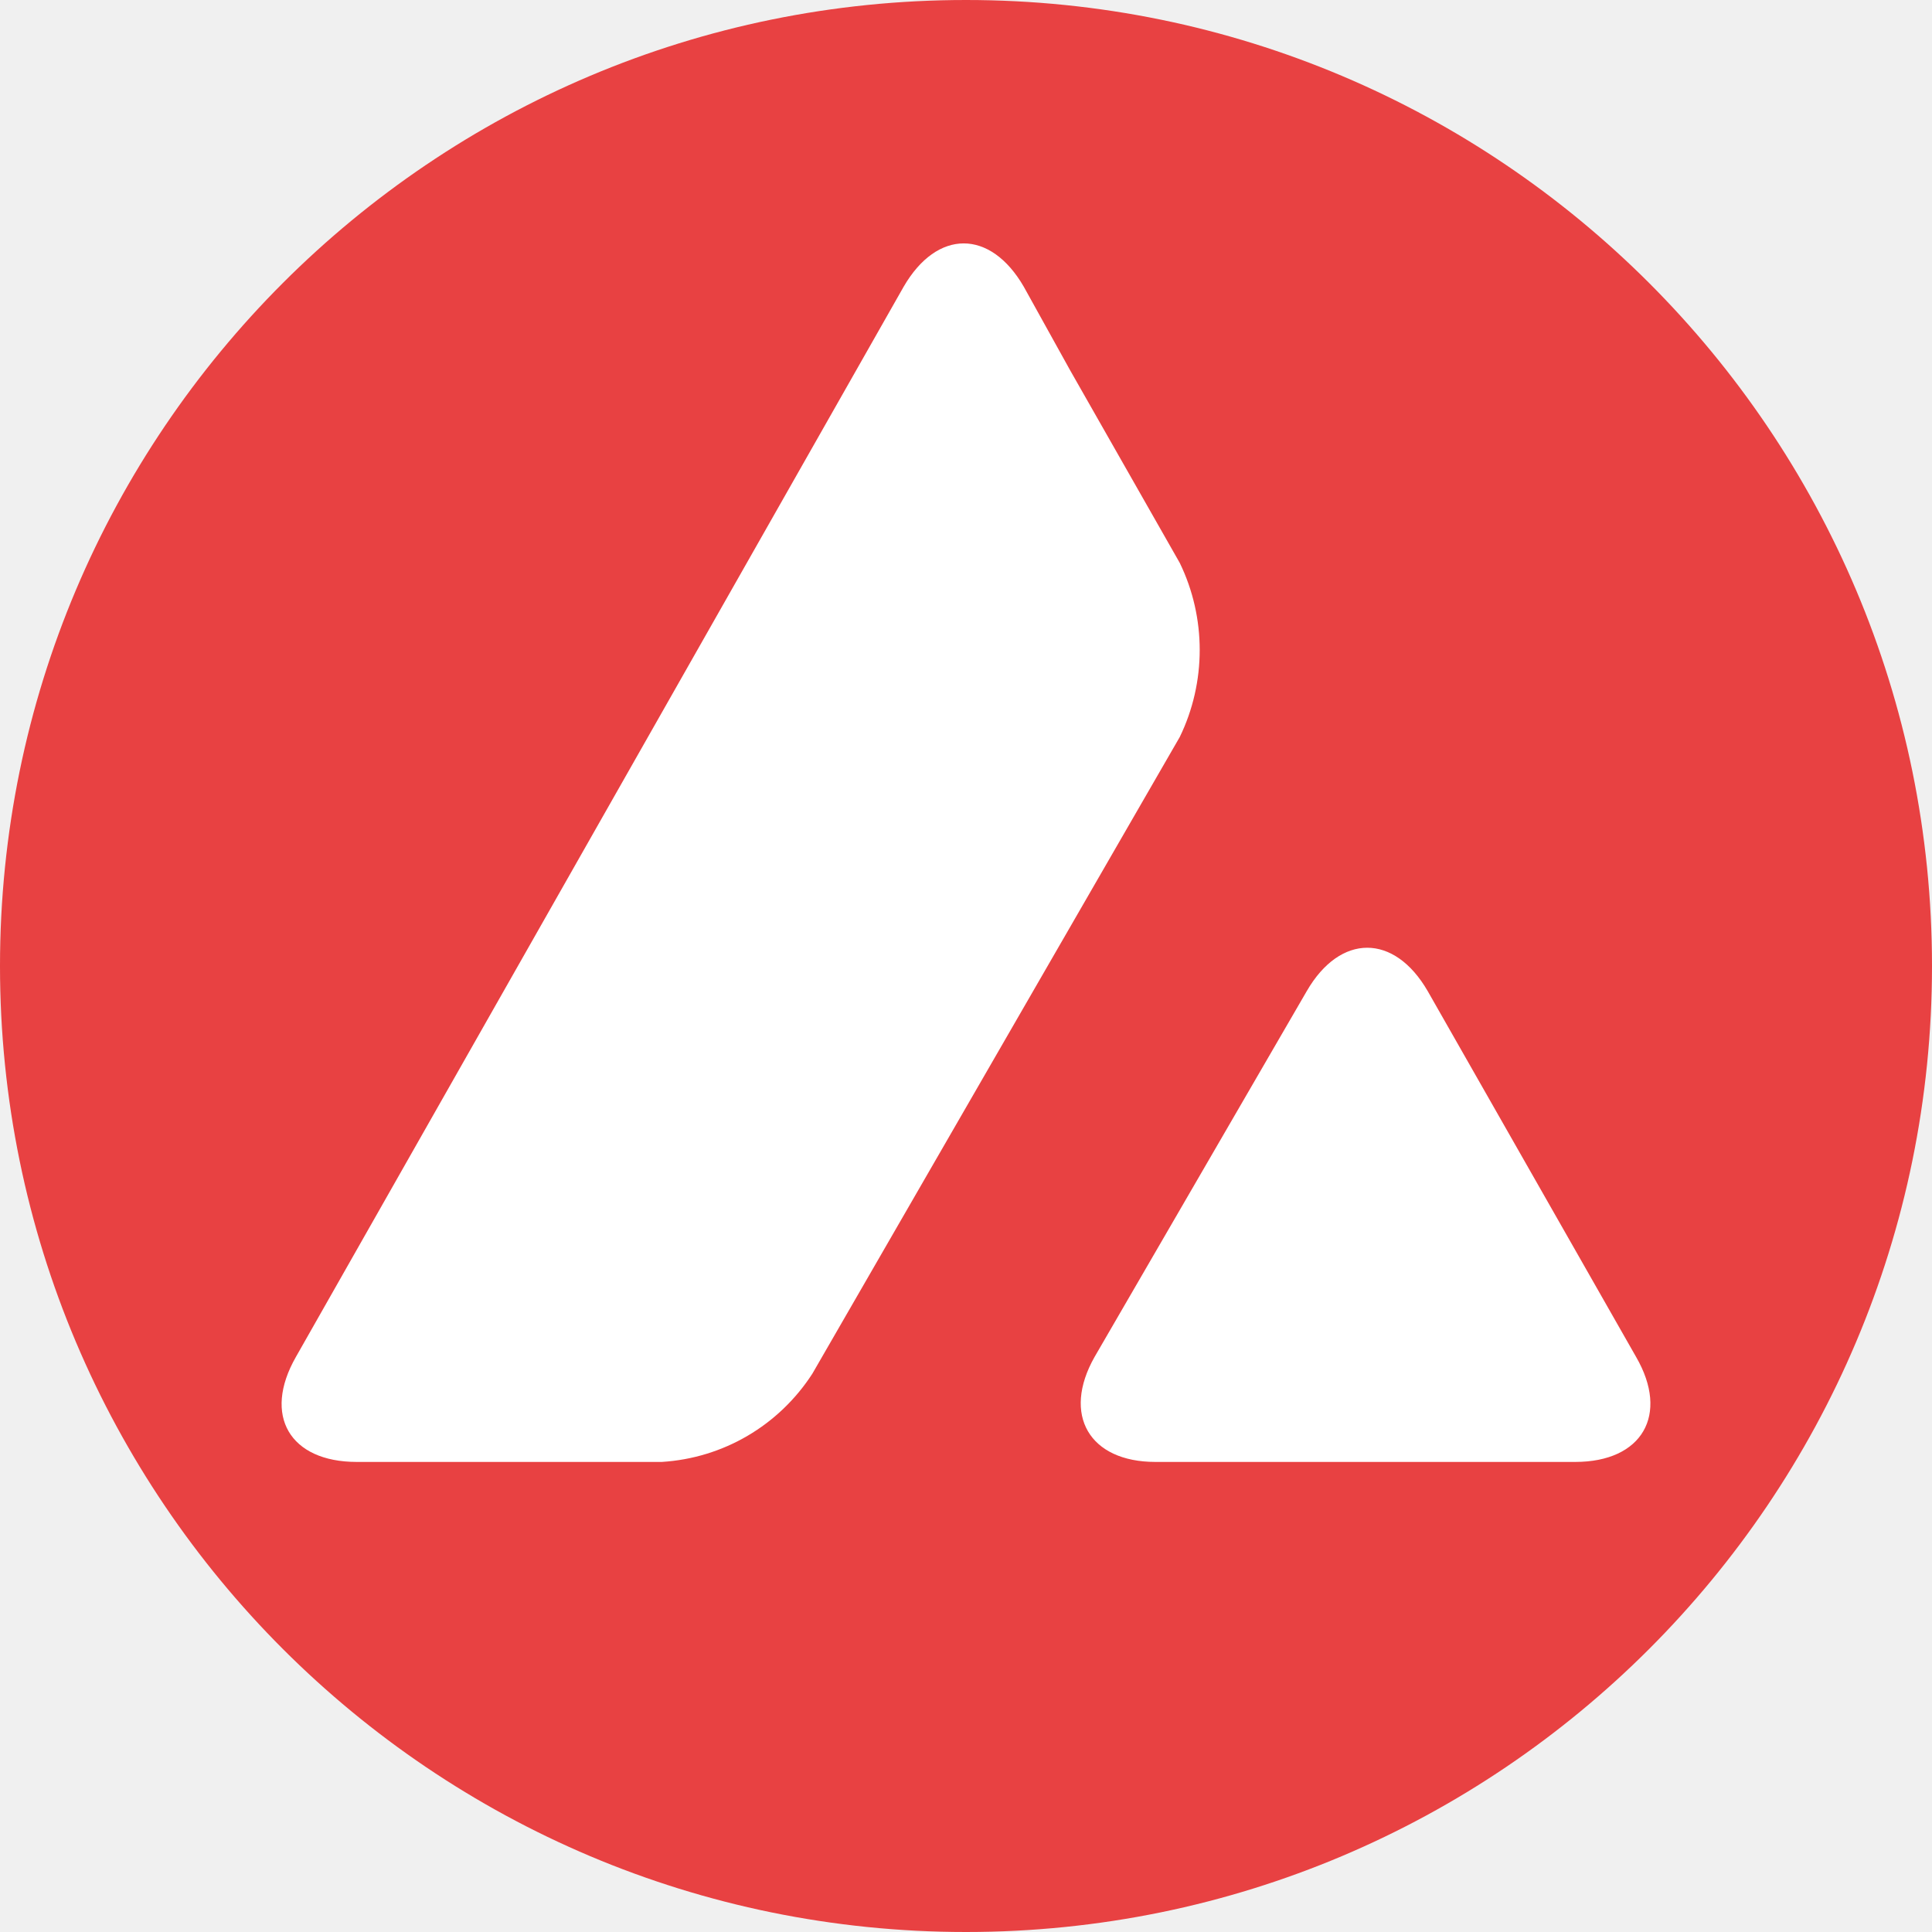
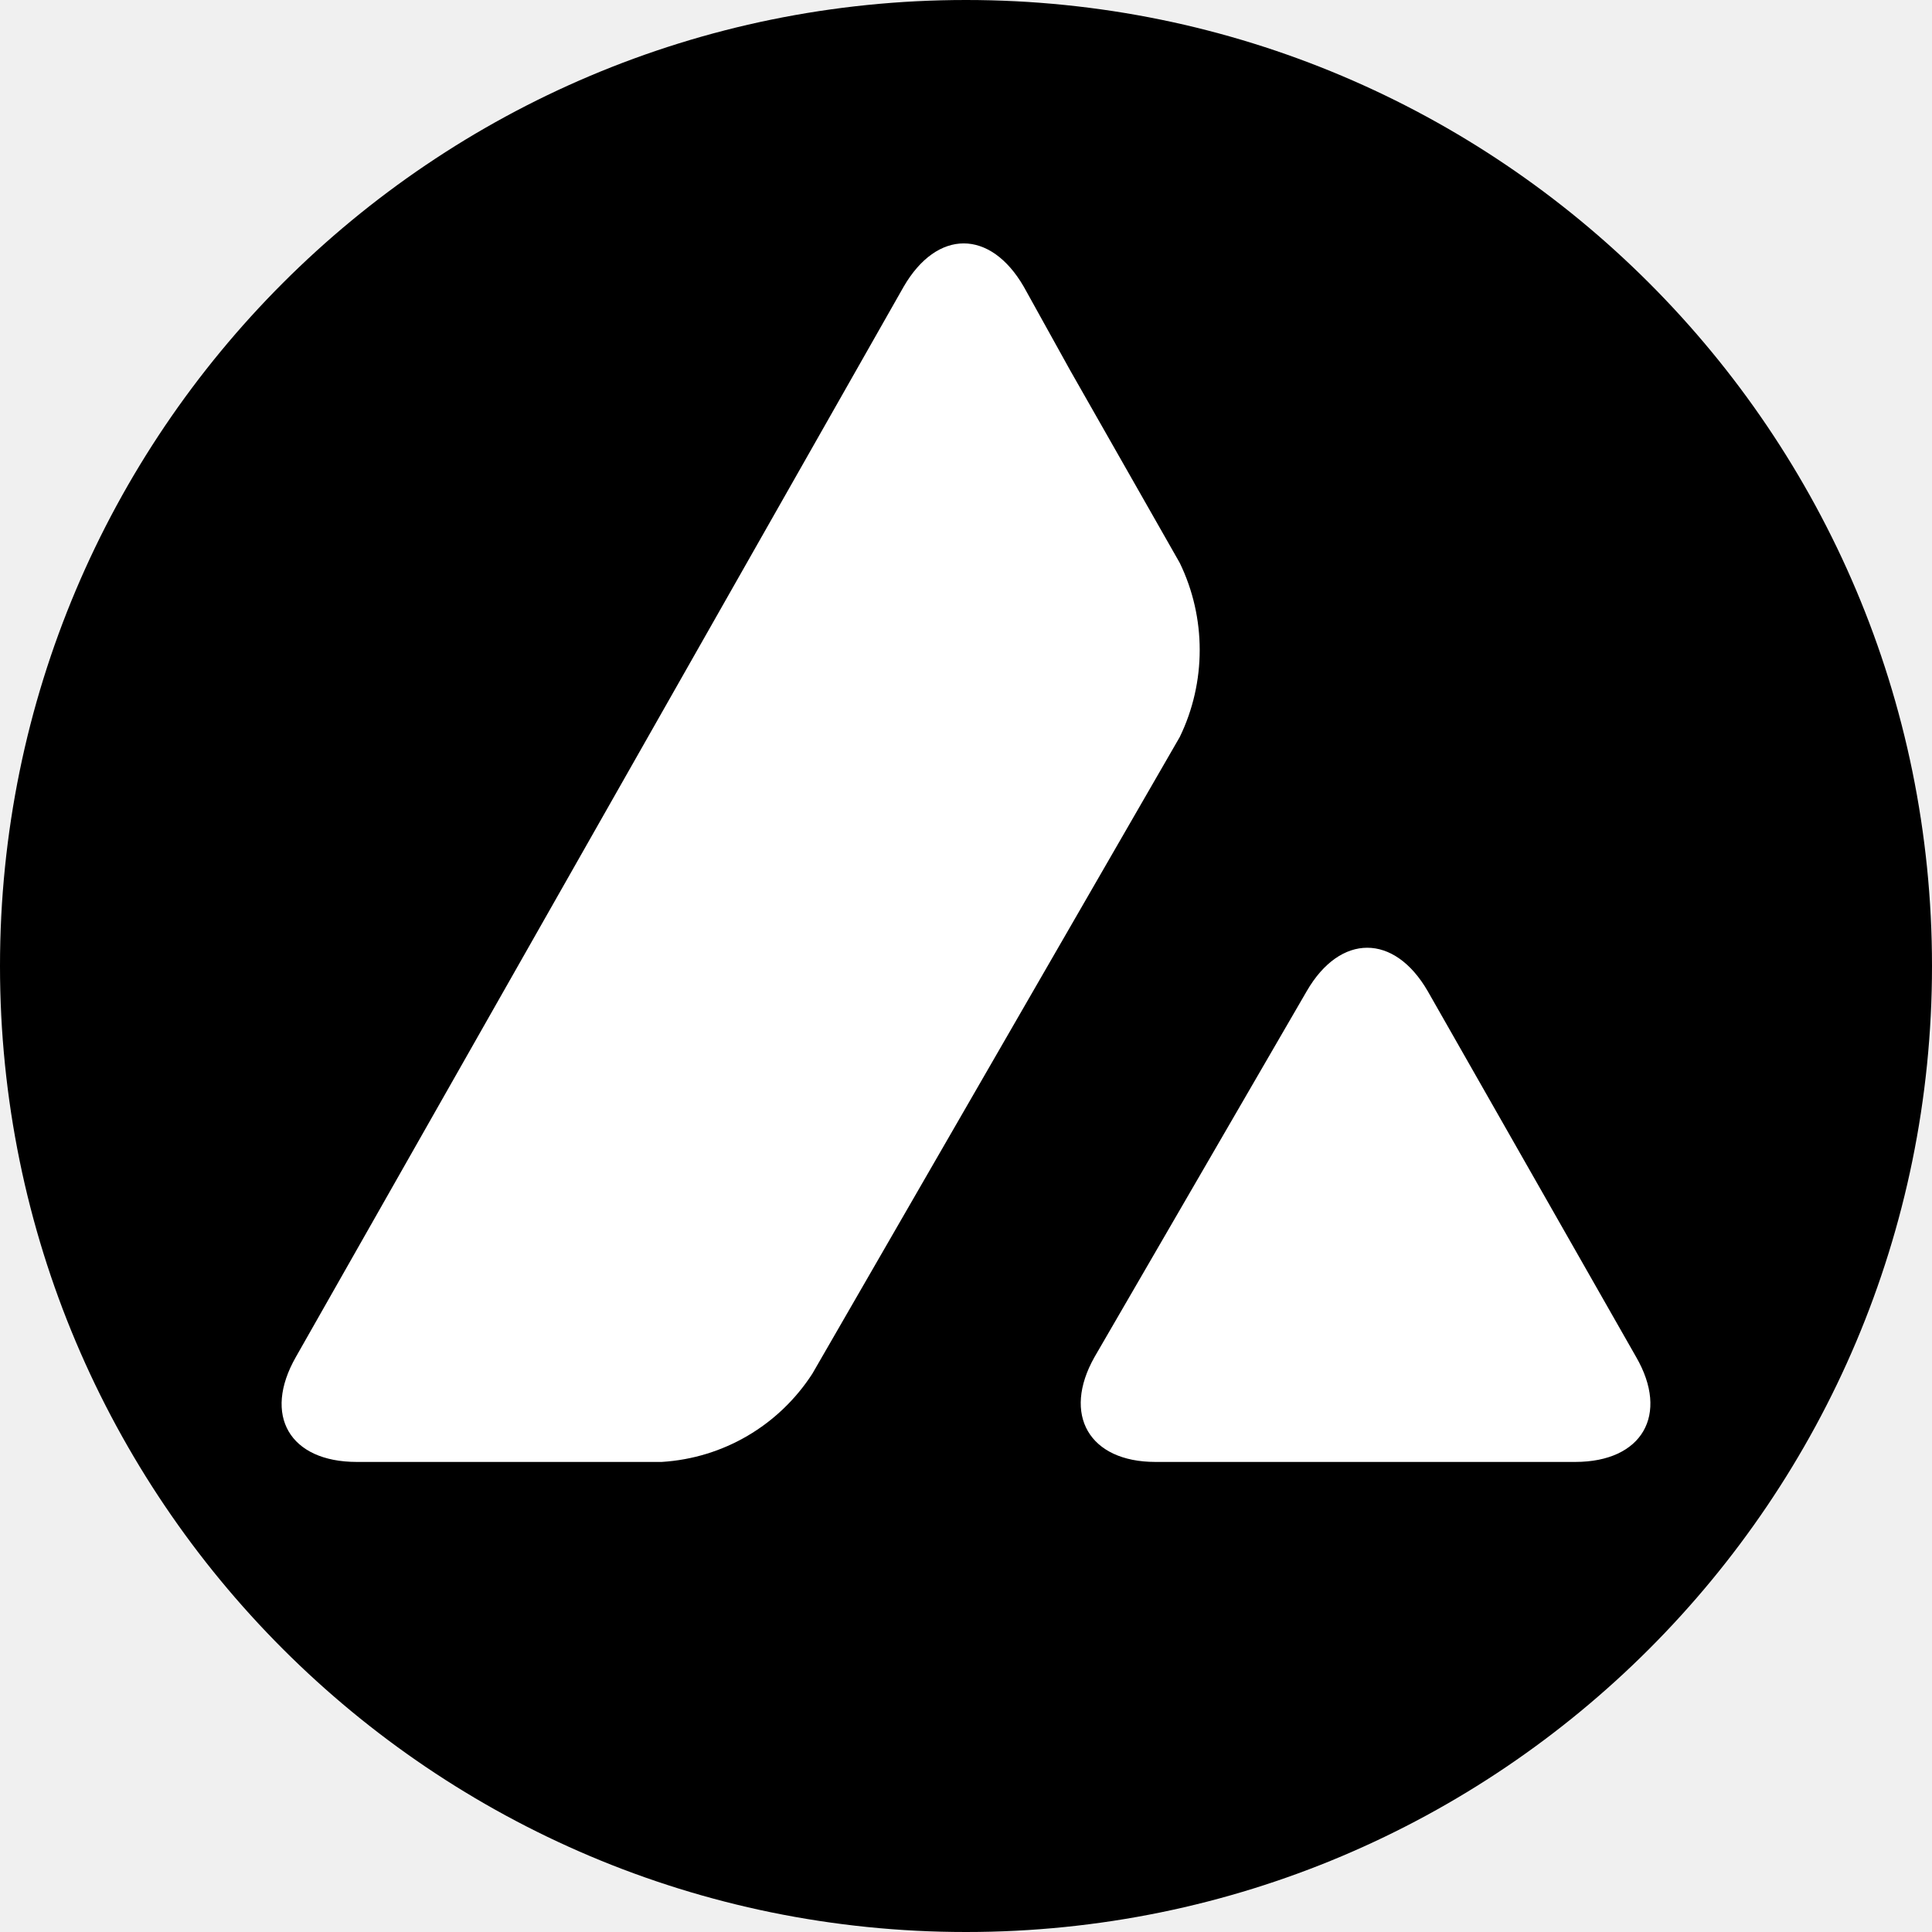
<svg xmlns="http://www.w3.org/2000/svg" version="1.1" id="Layer_1" x="0px" y="0px" viewBox="0 0 254 254" style="enable-background:new 0 0 254 254;" xml:space="preserve">
  <style type="text/css">
- 	.st0{fill-rule:evenodd;clip-rule:evenodd;fill:#E84142;}
+ 	.st0{fill-rule:evenodd;clip-rule:evenodd;}
	.st1{fill:#FFFFFF;}
</style>
  <g>
    <circle class="st0" cx="127" cy="127" r="127" />
    <path class="st1" d="M171.8,130.3c4.4-7.6,11.5-7.6,15.9,0l27.4,48.1c4.4,7.6,0.8,13.8-8,13.8h-55.2c-8.7,0-12.3-6.2-8-13.8   L171.8,130.3z M118.8,37.7c4.4-7.6,11.4-7.6,15.8,0l6.1,11L155.1,74c3.5,7.2,3.5,15.7,0,22.9l-48.3,83.7   c-4.4,6.8-11.7,11.1-19.8,11.6H46.9c-8.8,0-12.4-6.1-8-13.8L118.8,37.7z" />
  </g>
</svg>
